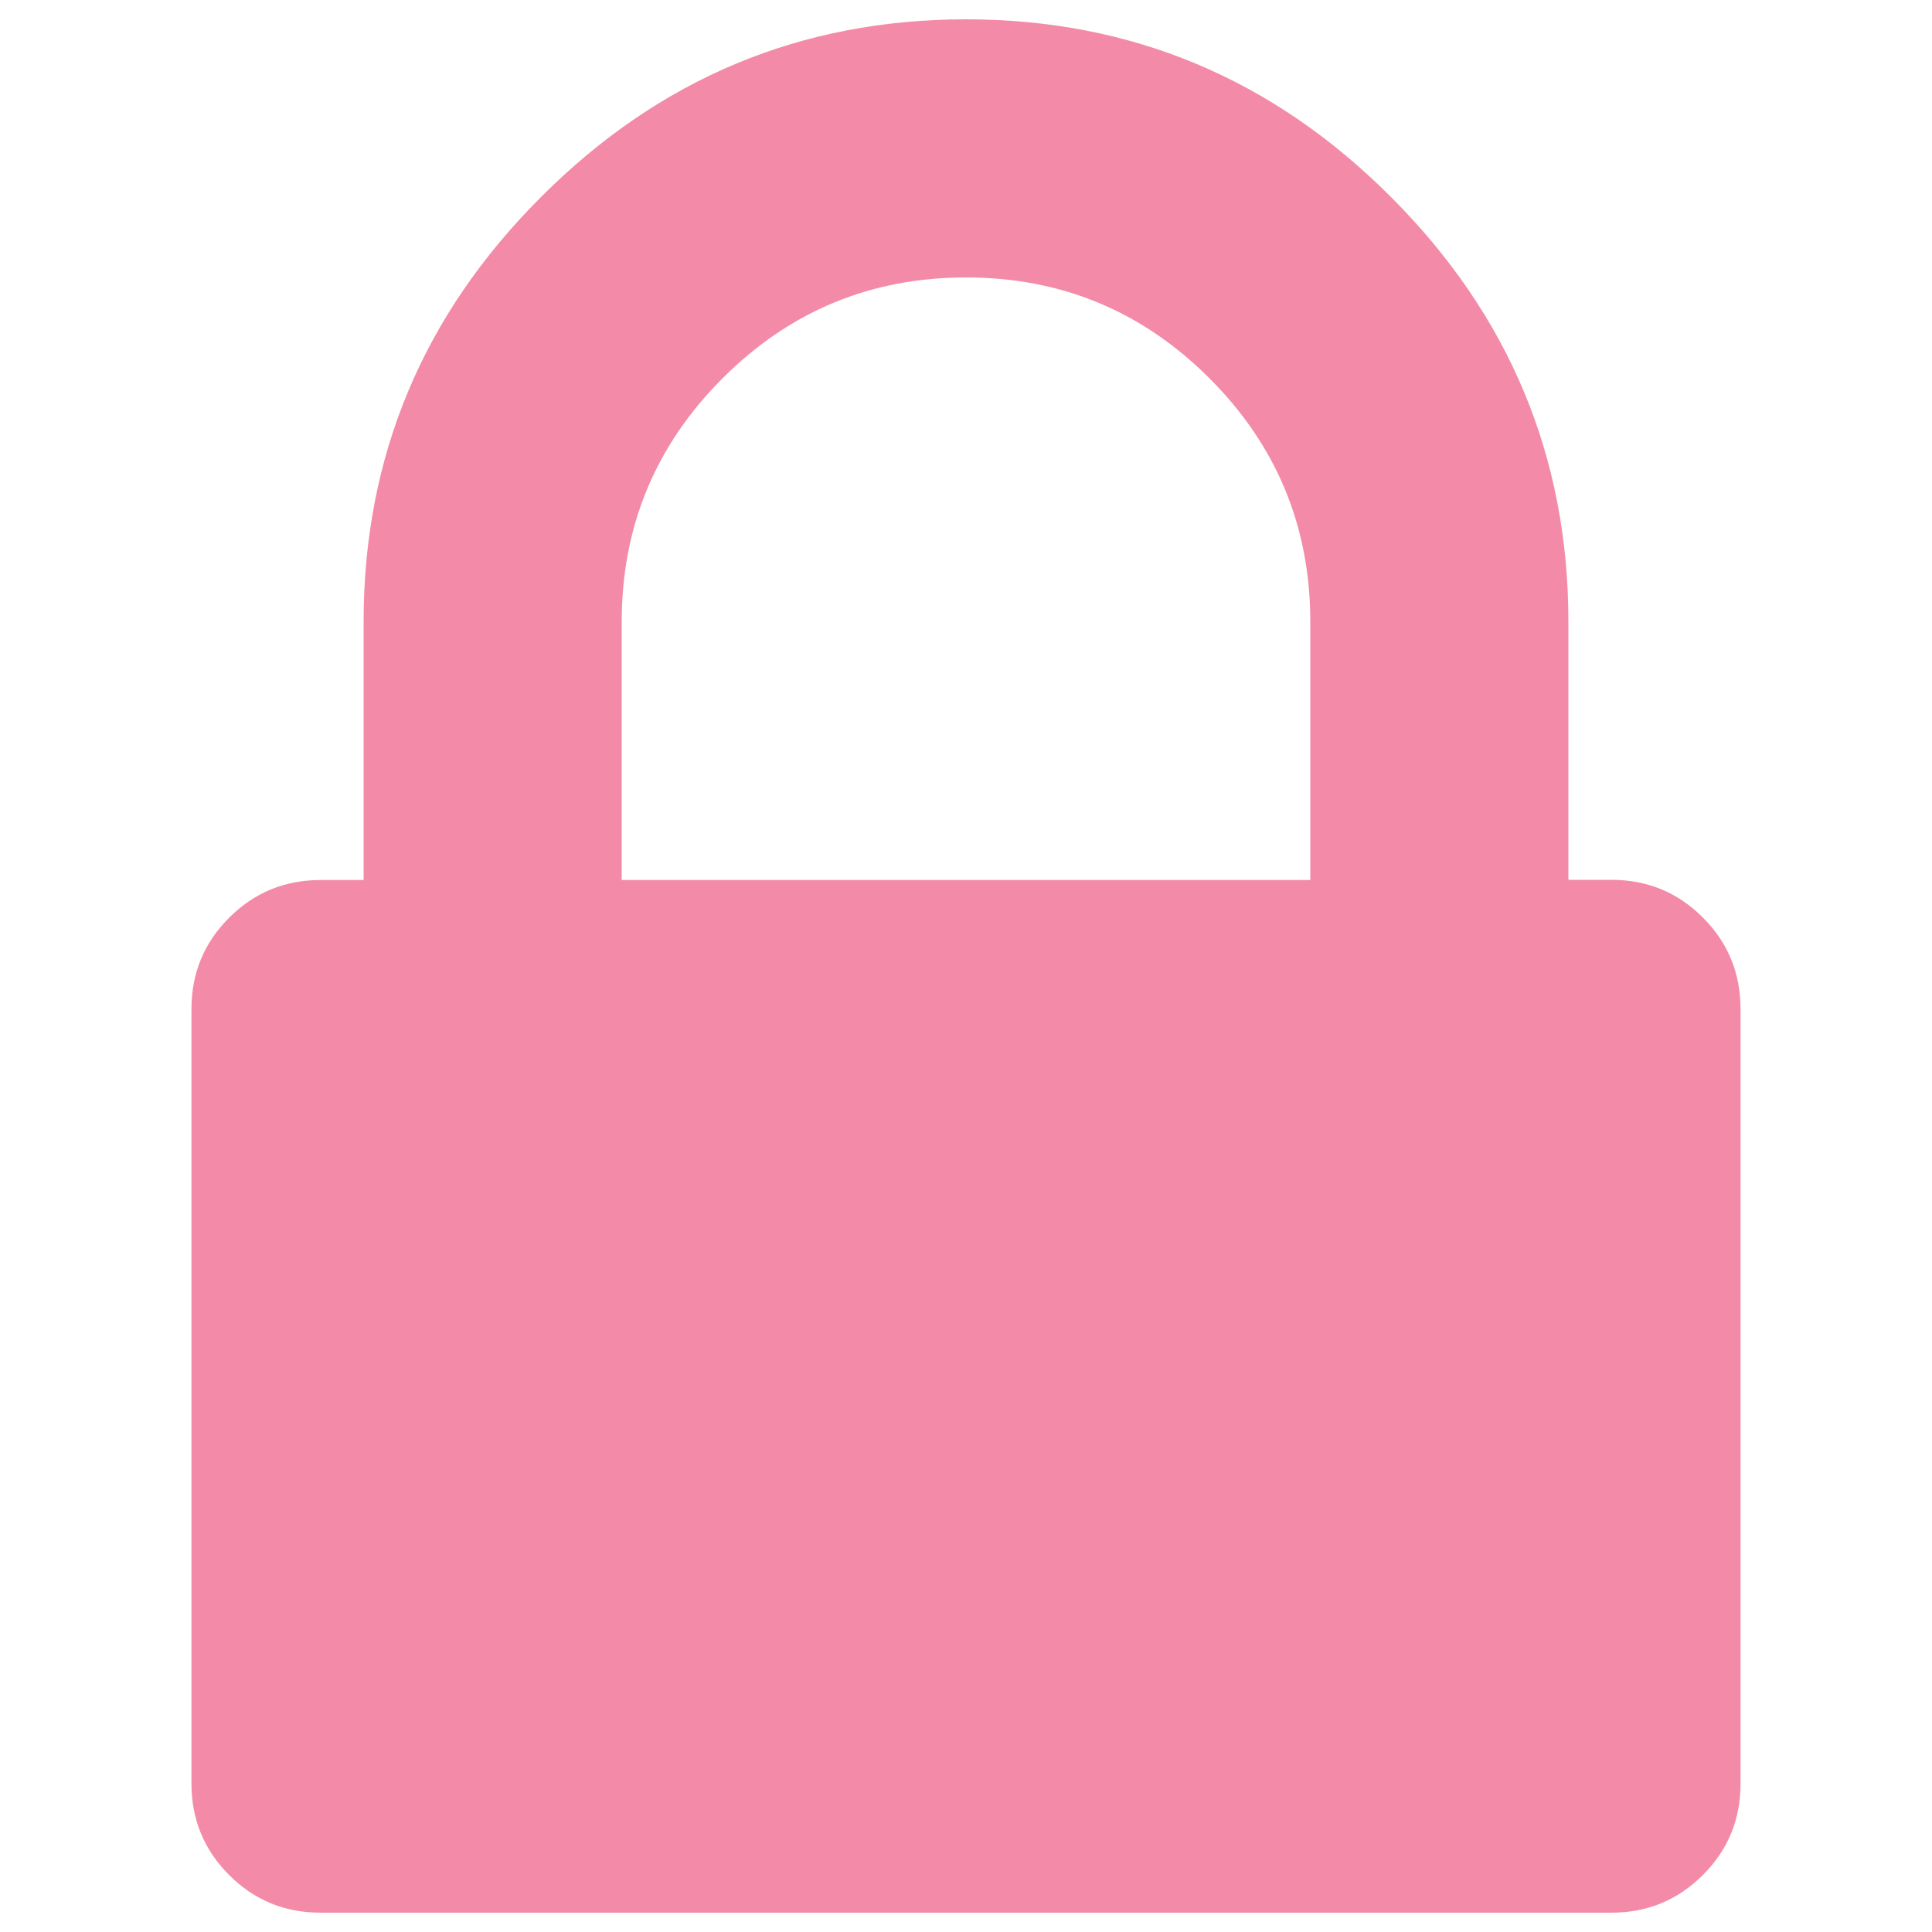
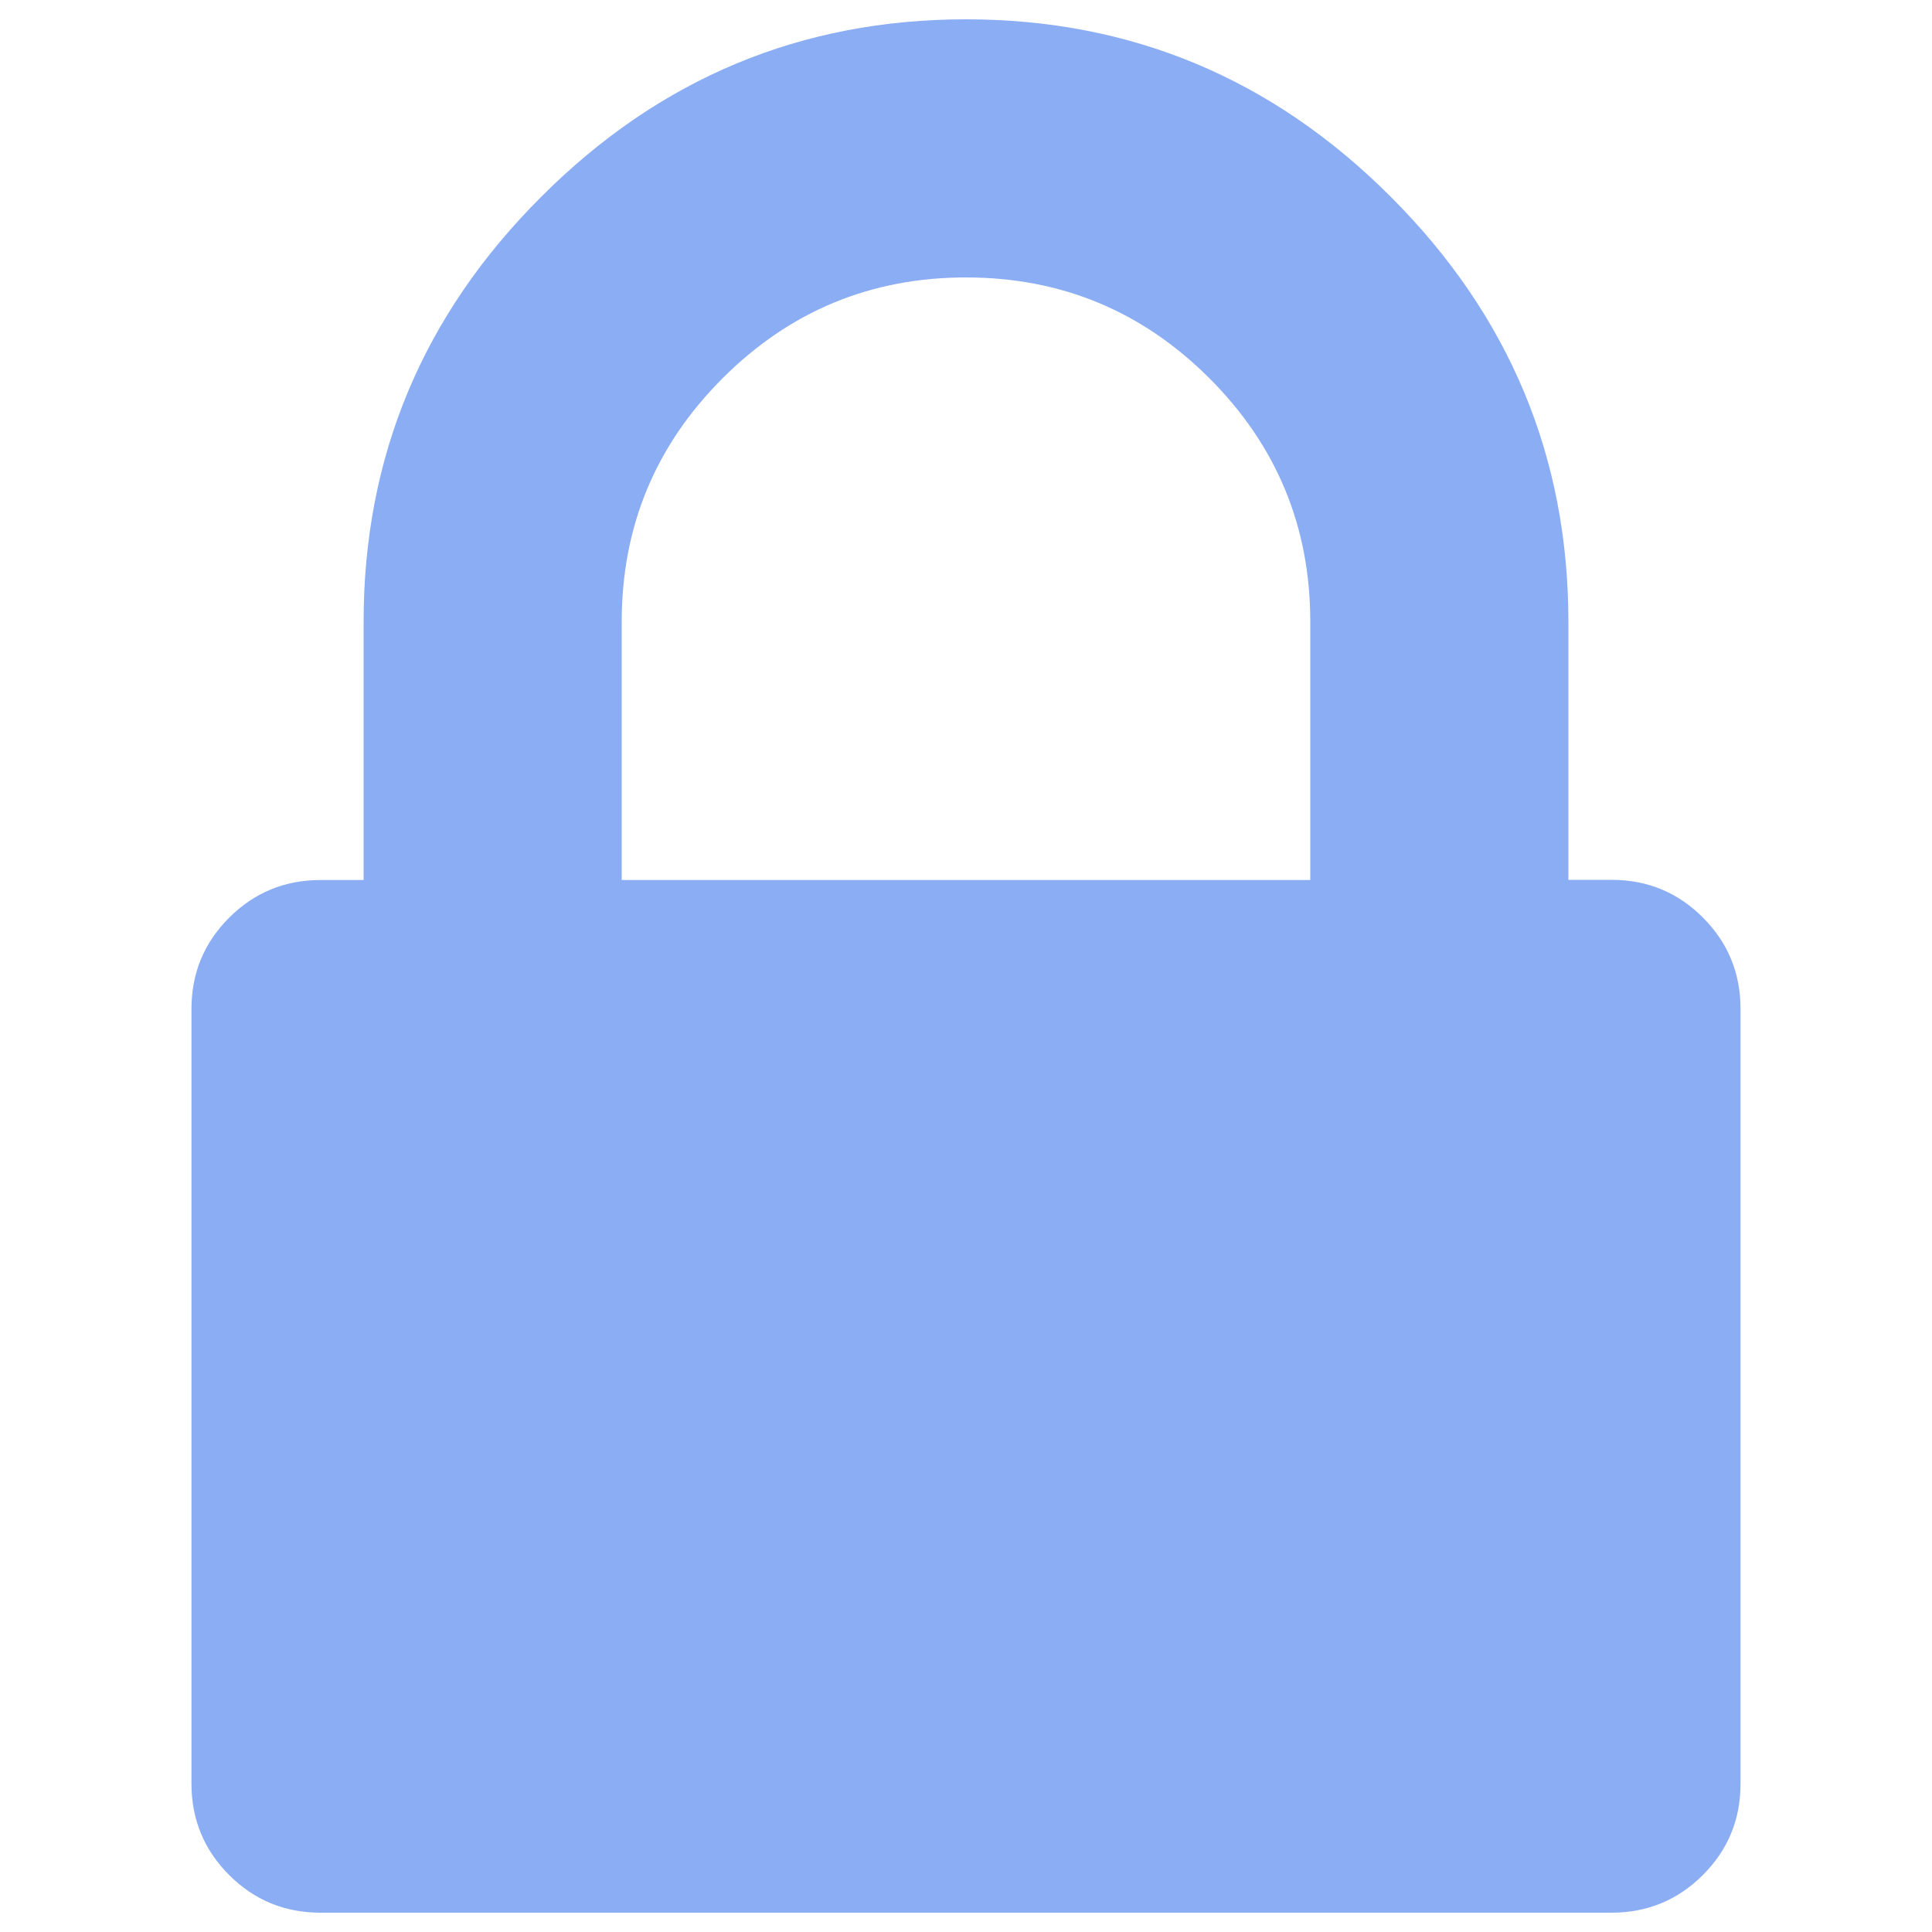
- <svg xmlns="http://www.w3.org/2000/svg" fill="#f38ba8" version="1.1" x="0px" y="0px" viewBox="0 0 1000 1000" enable-background="new 0 0 1000 1000" xml:space="preserve">
+ <svg xmlns="http://www.w3.org/2000/svg" fill="#8aadf4" version="1.1" x="0px" y="0px" viewBox="0 0 1000 1000" enable-background="new 0 0 1000 1000" xml:space="preserve">
  <g>
    <g>
      <path d="M321.8,455.5h356.4V321.8c0-49.2-17.4-91.2-52.2-126c-34.8-34.8-76.8-52.2-126-52.2c-49.2,0-91.2,17.4-126,52.2c-34.8,34.8-52.2,76.8-52.2,126L321.8,455.5L321.8,455.5z M900.9,522.3v400.9c0,18.6-6.5,34.3-19.5,47.3c-13,13-28.8,19.5-47.3,19.5H165.9c-18.6,0-34.3-6.5-47.3-19.5s-19.5-28.8-19.5-47.3V522.3c0-18.6,6.5-34.3,19.5-47.3c13-13,28.8-19.5,47.3-19.5h22.3V321.8c0-85.4,30.6-158.7,91.9-219.9C341.3,40.6,414.6,10,500,10c85.4,0,158.7,30.6,219.9,91.9c61.3,61.3,91.9,134.6,91.9,219.9v133.6h22.3c18.6,0,34.3,6.5,47.3,19.5C894.4,487.9,900.9,503.7,900.9,522.3L900.9,522.3z" />
    </g>
  </g>
</svg>
